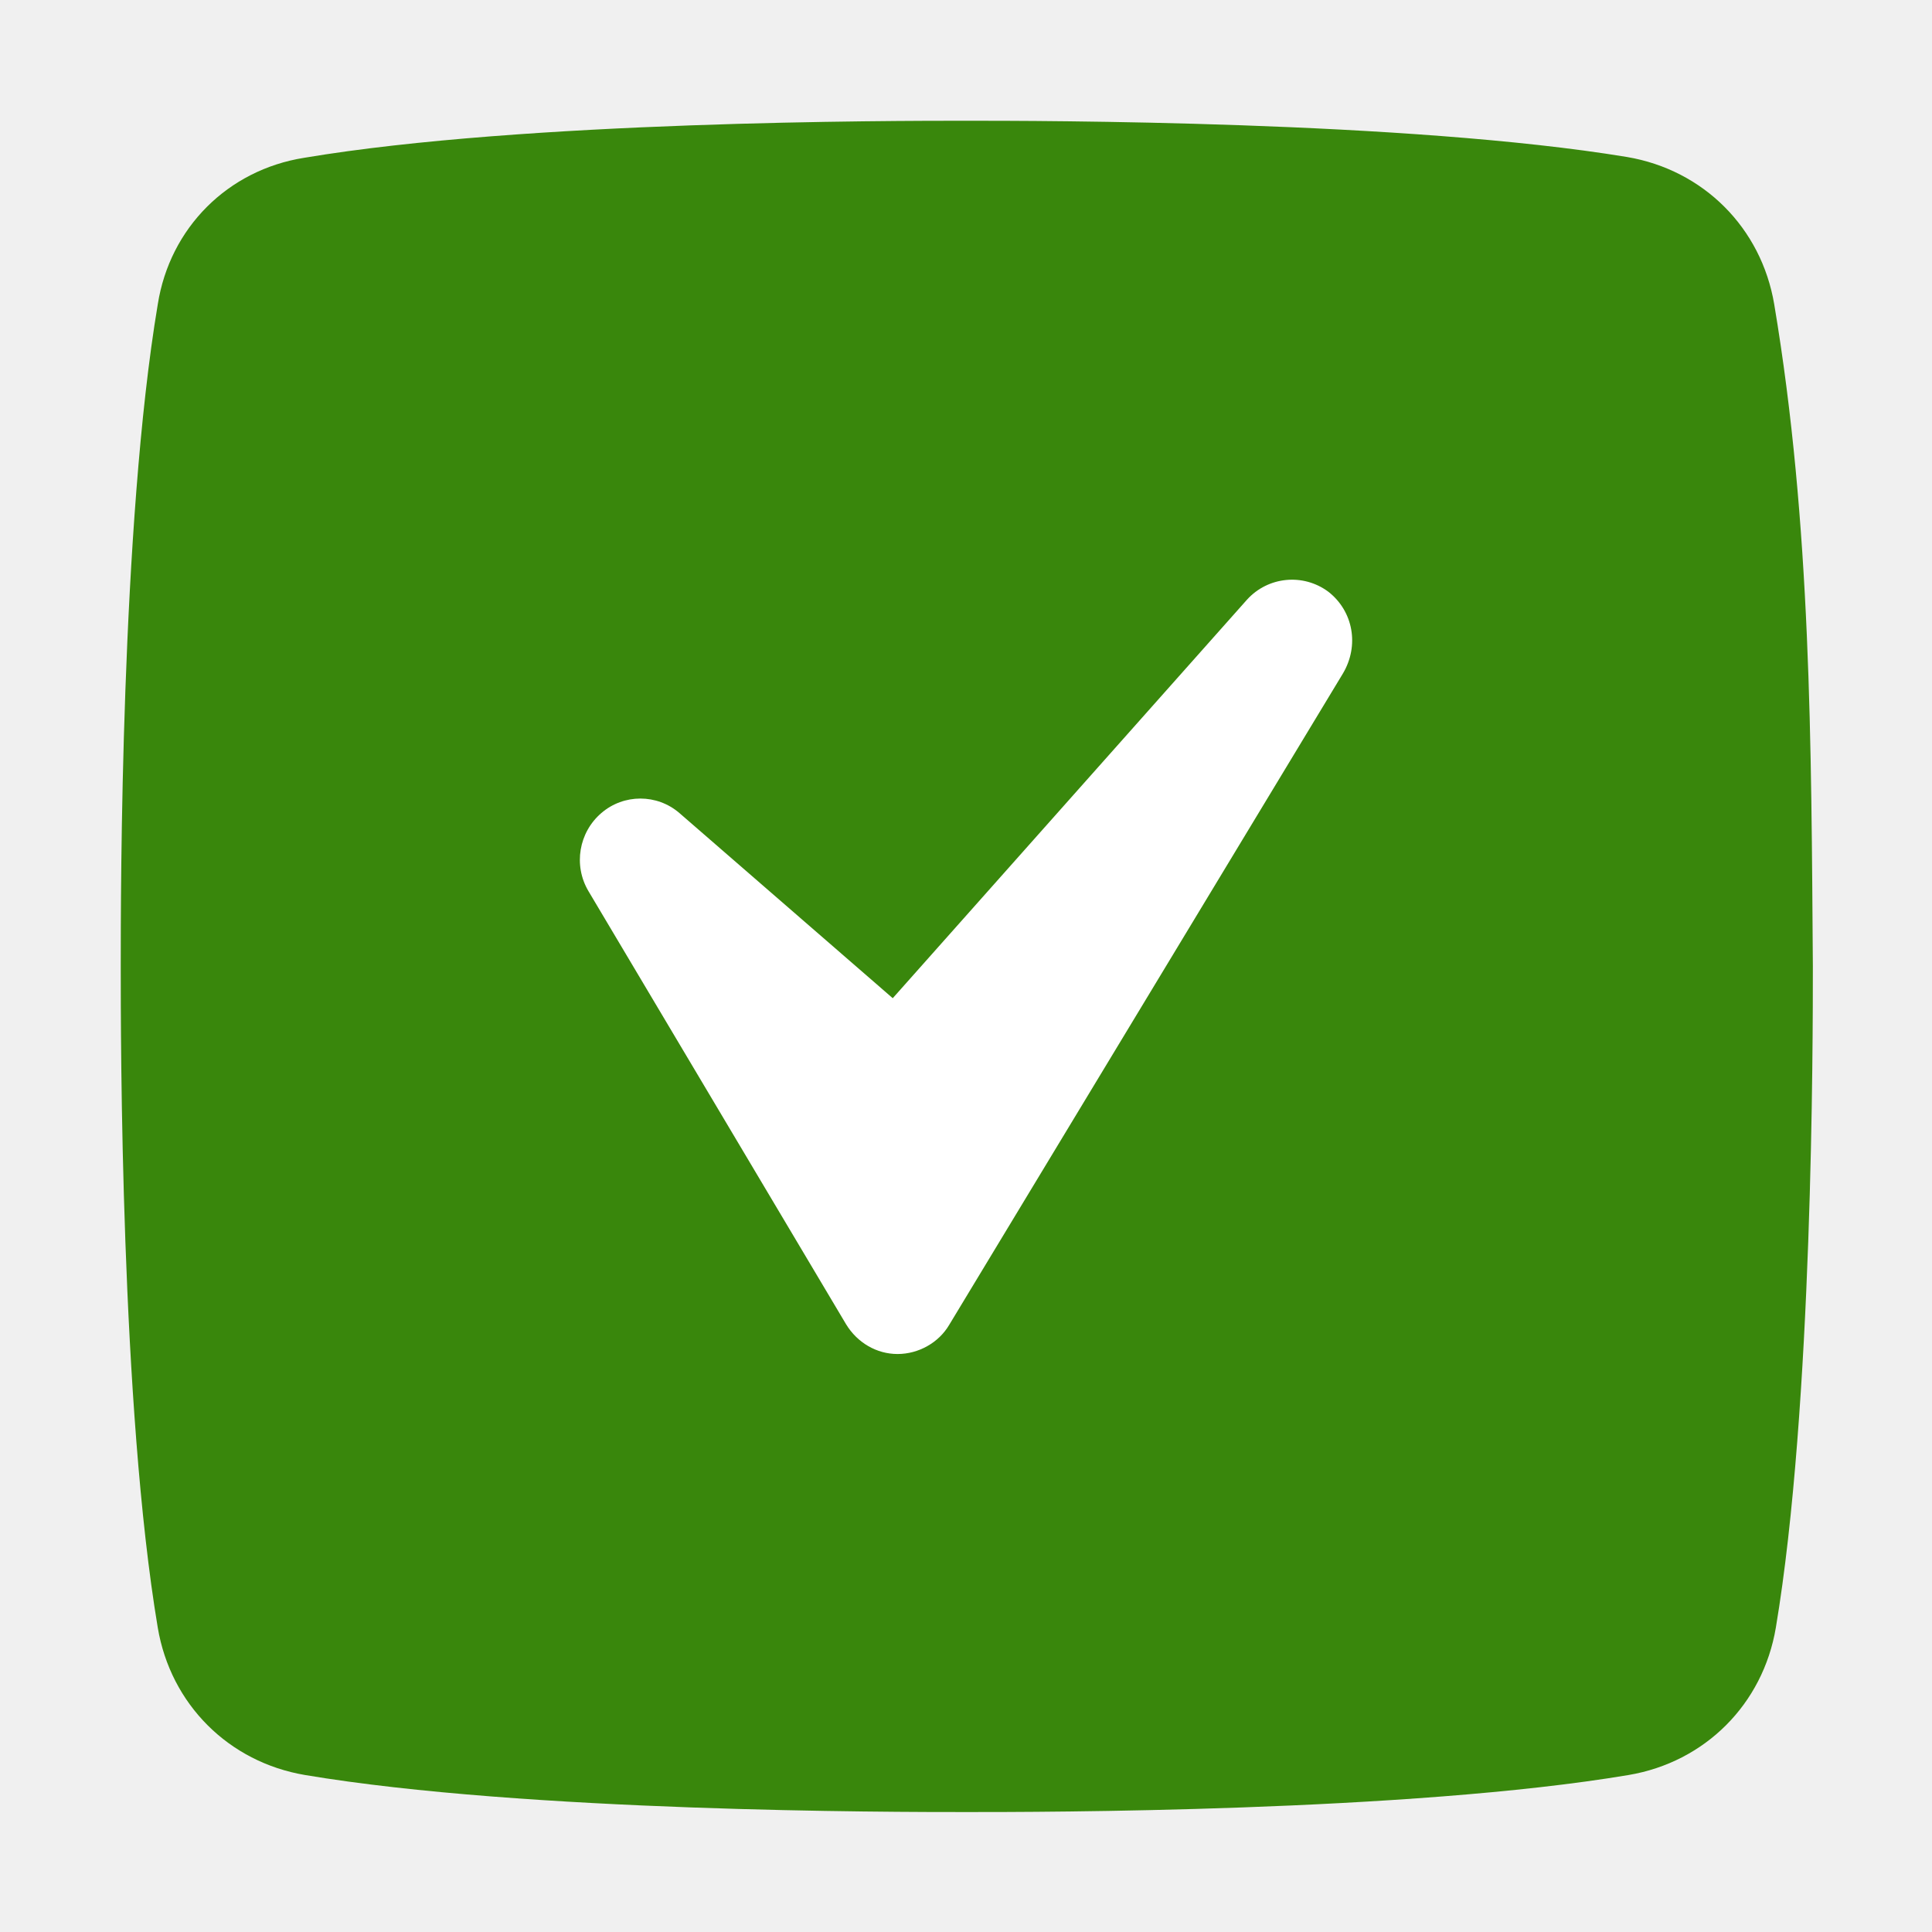
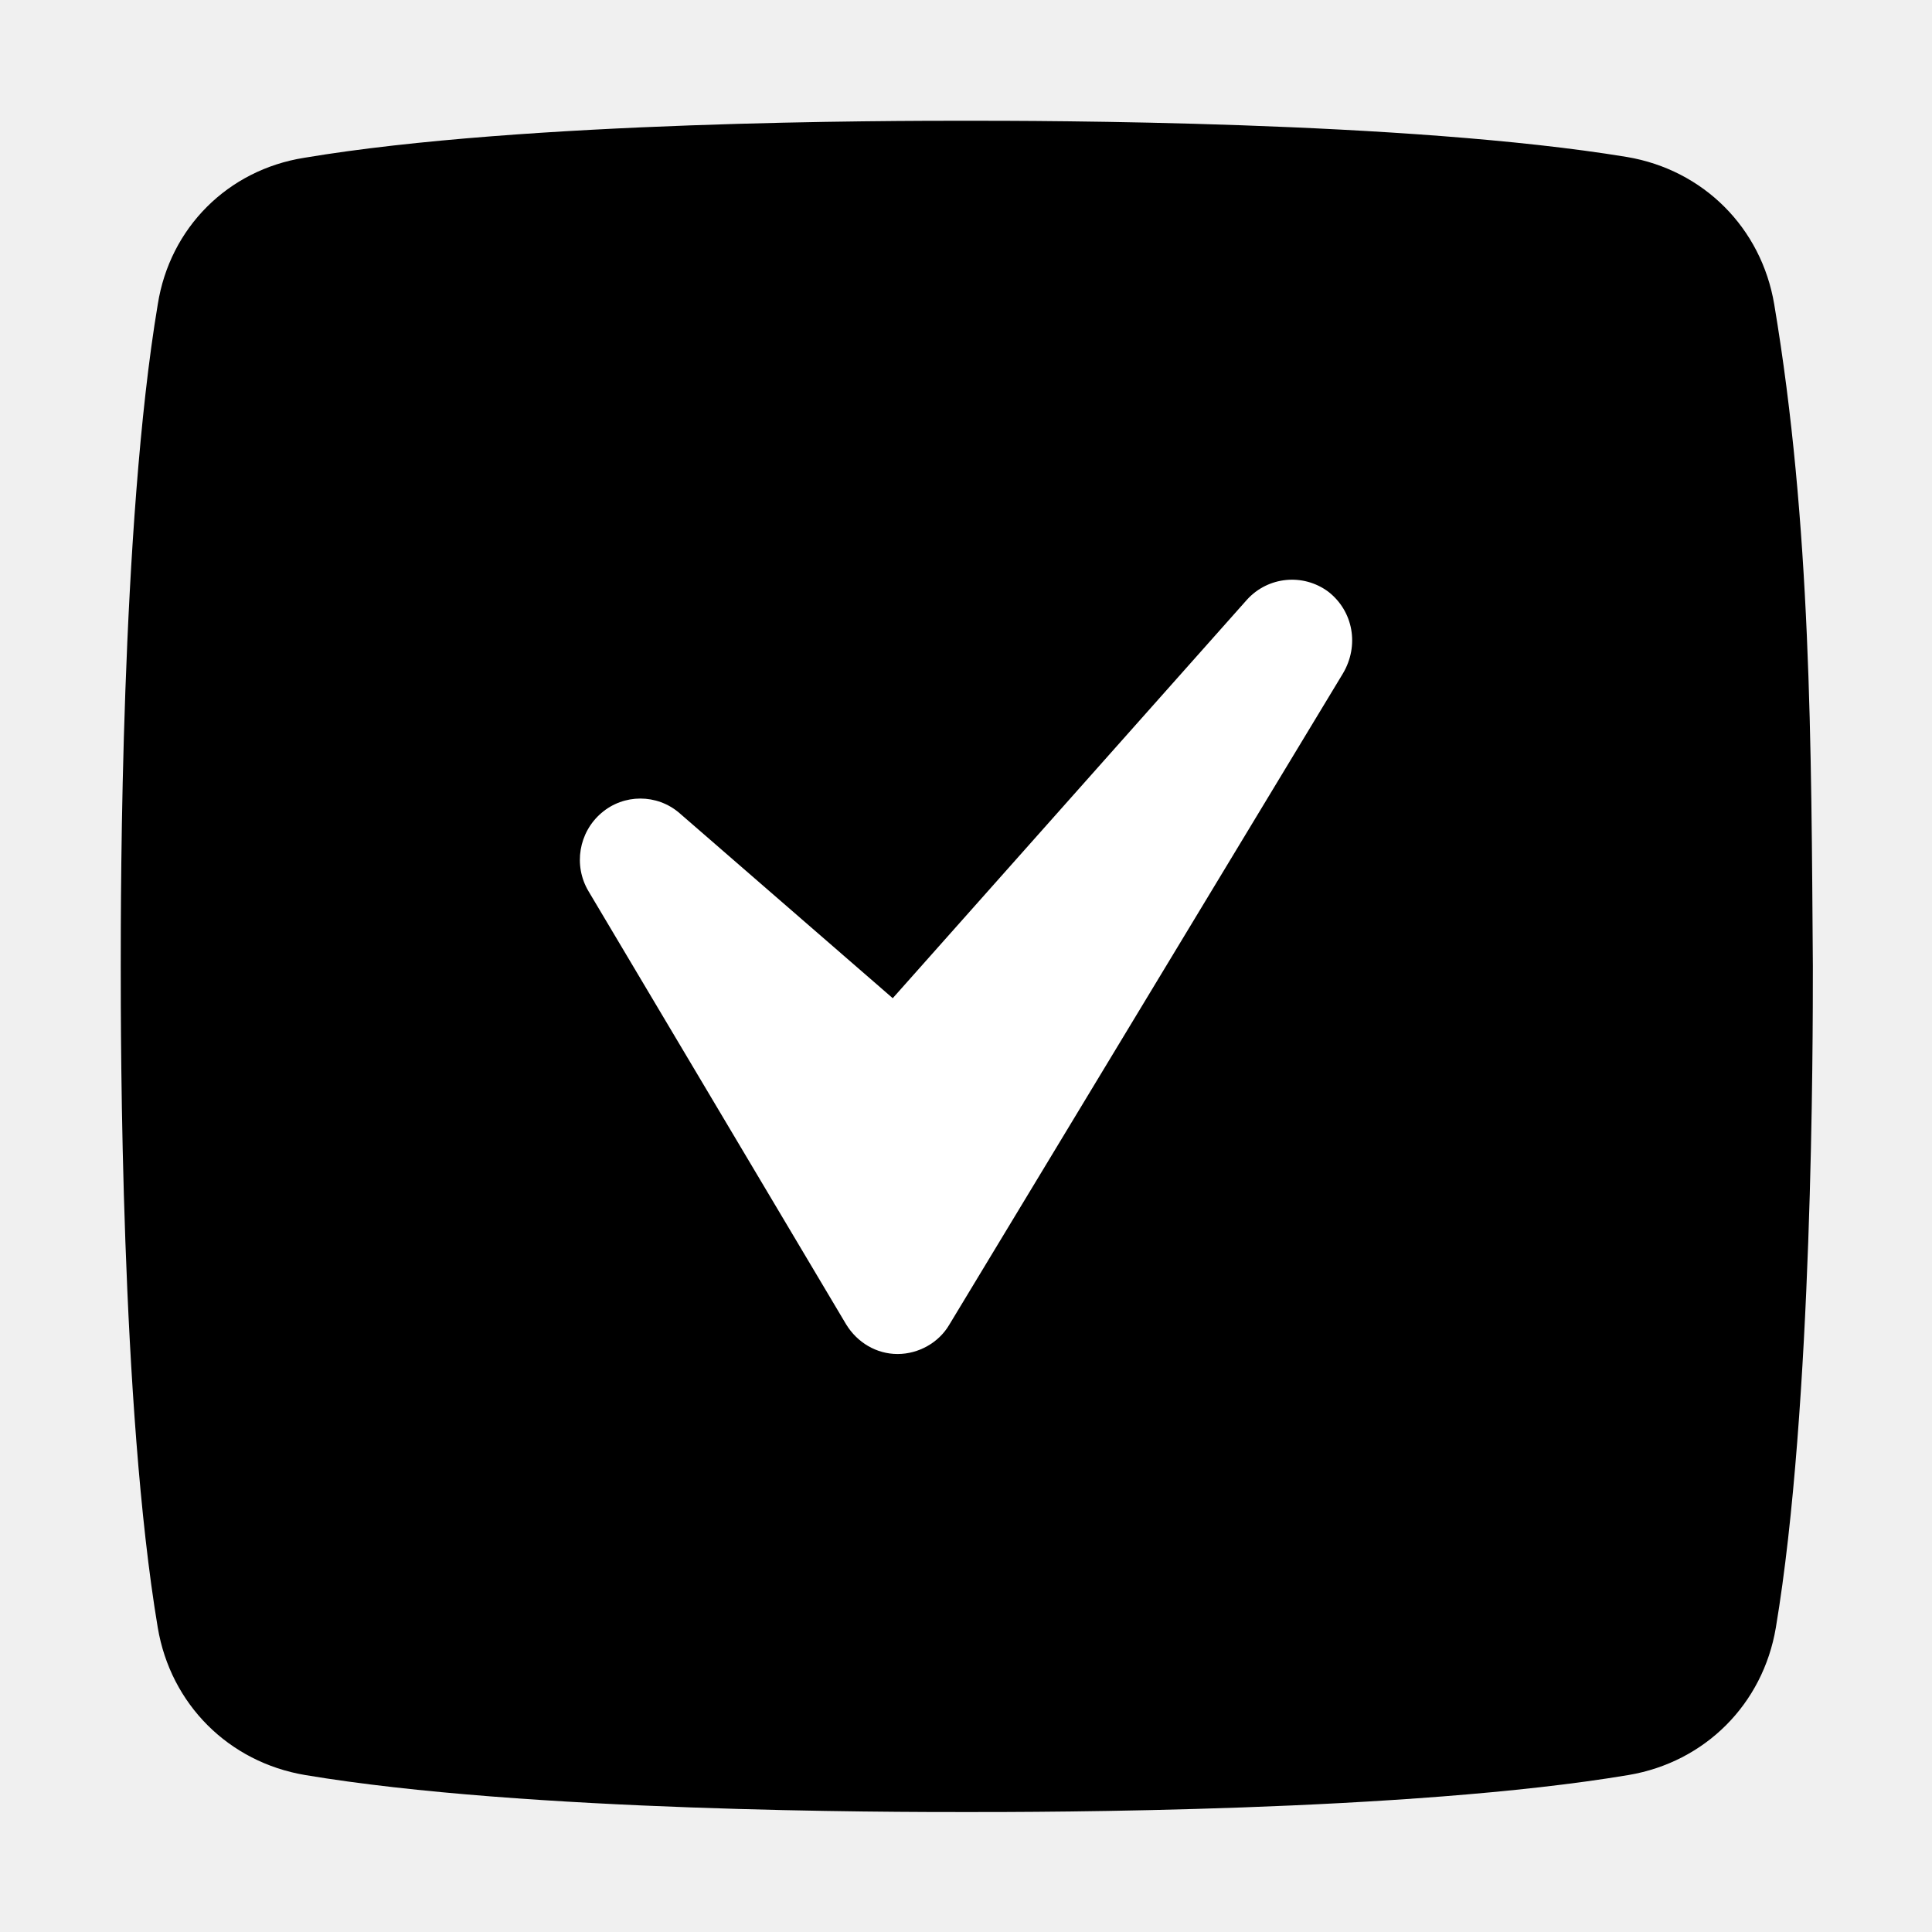
- <svg xmlns="http://www.w3.org/2000/svg" xml:space="preserve" viewBox="0 0 24 24">
+ <svg xmlns="http://www.w3.org/2000/svg" viewBox="0 0 24 24">
  <path fill="none" d="M0 0h24v24H0z" />
-   <path fill="#39870c" d="M22.04 3.78c-.16-.95-.88-1.67-1.83-1.83-2.73-.45-7.3-.45-8.21-.45-.91 0-5.48 0-8.22.46-.95.15-1.67.87-1.82 1.82C1.5 6.52 1.5 11.09 1.5 12s0 5.48.46 8.22c.16.95.88 1.67 1.83 1.83 2.74.46 7.3.46 8.22.46.91 0 5.48 0 8.22-.46.95-.16 1.67-.88 1.83-1.83.46-2.74.46-7.3.46-8.22-.02-2.74-.02-5.48-.48-8.22z" />
+   <path fill="currentColor" d="M22.04 3.78c-.16-.95-.88-1.67-1.83-1.83-2.73-.45-7.3-.45-8.21-.45-.91 0-5.48 0-8.22.46-.95.15-1.67.87-1.82 1.82C1.5 6.52 1.5 11.09 1.5 12s0 5.48.46 8.22c.16.95.88 1.67 1.83 1.83 2.74.46 7.3.46 8.22.46.91 0 5.48 0 8.22-.46.95-.16 1.67-.88 1.83-1.83.46-2.74.46-7.3.46-8.22-.02-2.74-.02-5.48-.48-8.22z" />
  <path fill="#fff" d="M16.5 7.35a.755.755 0 0 0-1.01.1l-4.4 4.95-2.65-2.3a.743.743 0 0 0-.97 0c-.28.24-.35.65-.16.97l3.2 5.38c.14.23.38.37.64.37s.51-.14.64-.36l4.89-8.09c.21-.35.13-.78-.18-1.02z" />
</svg>
